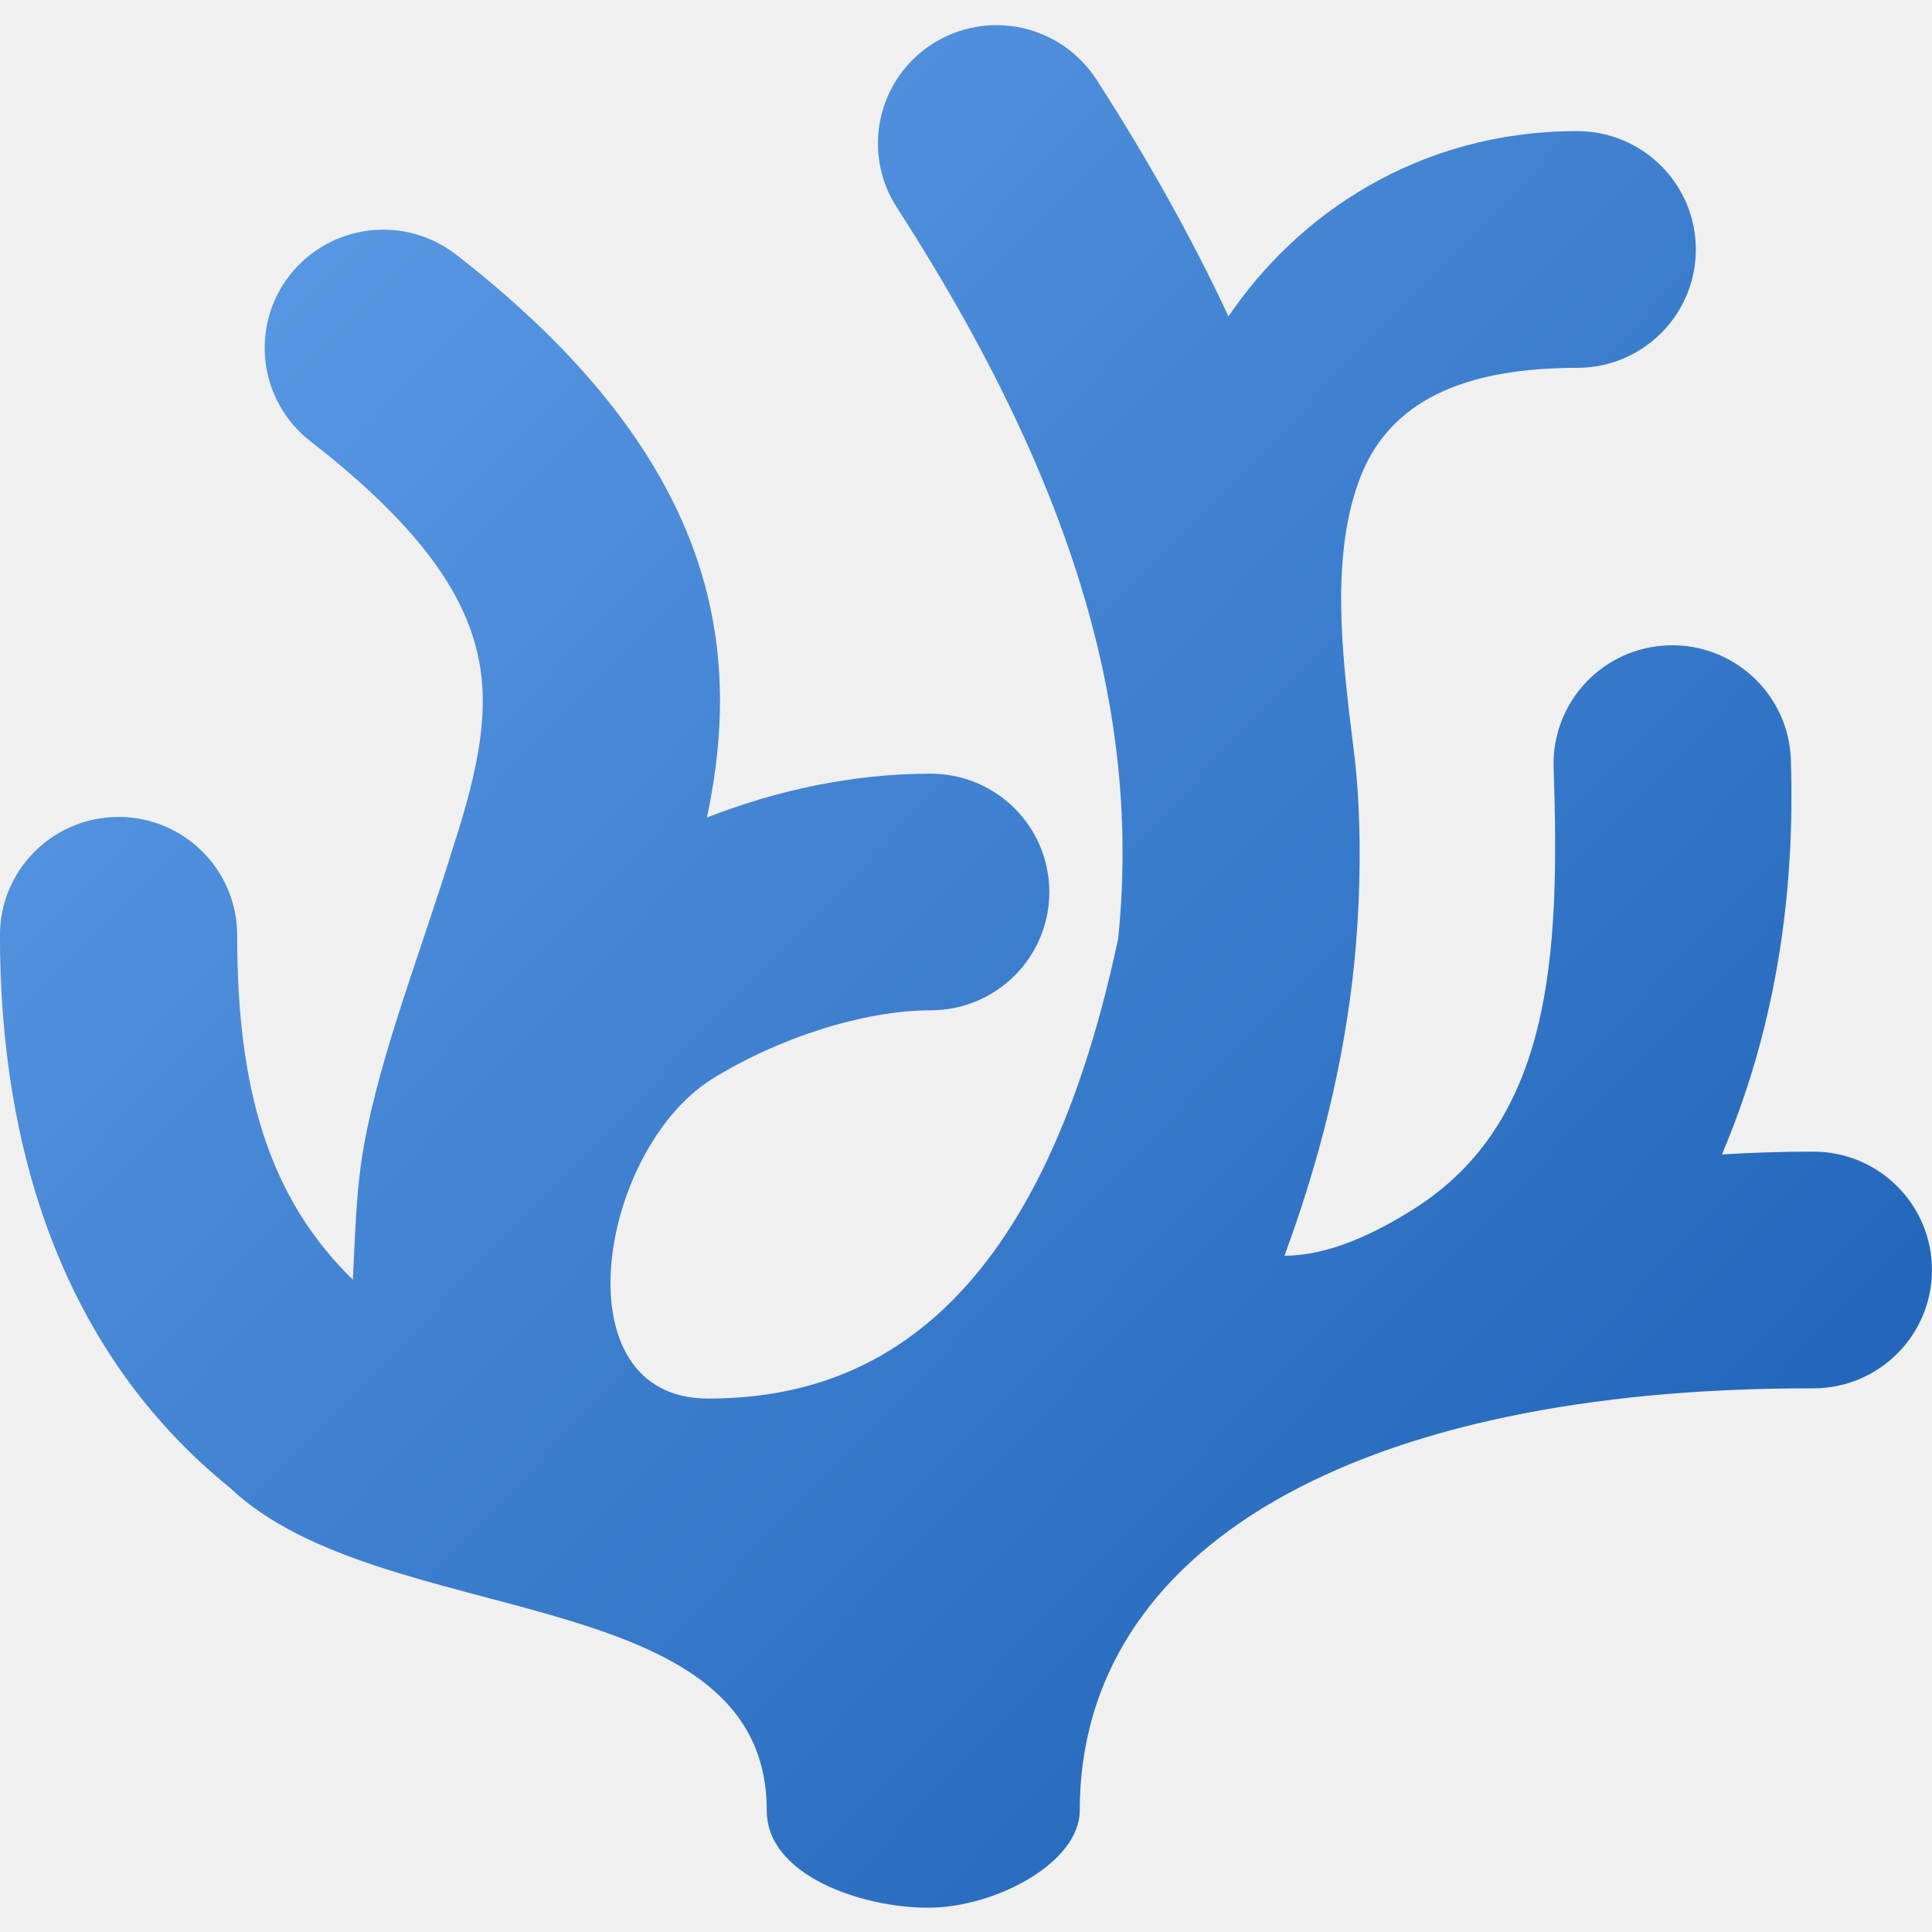
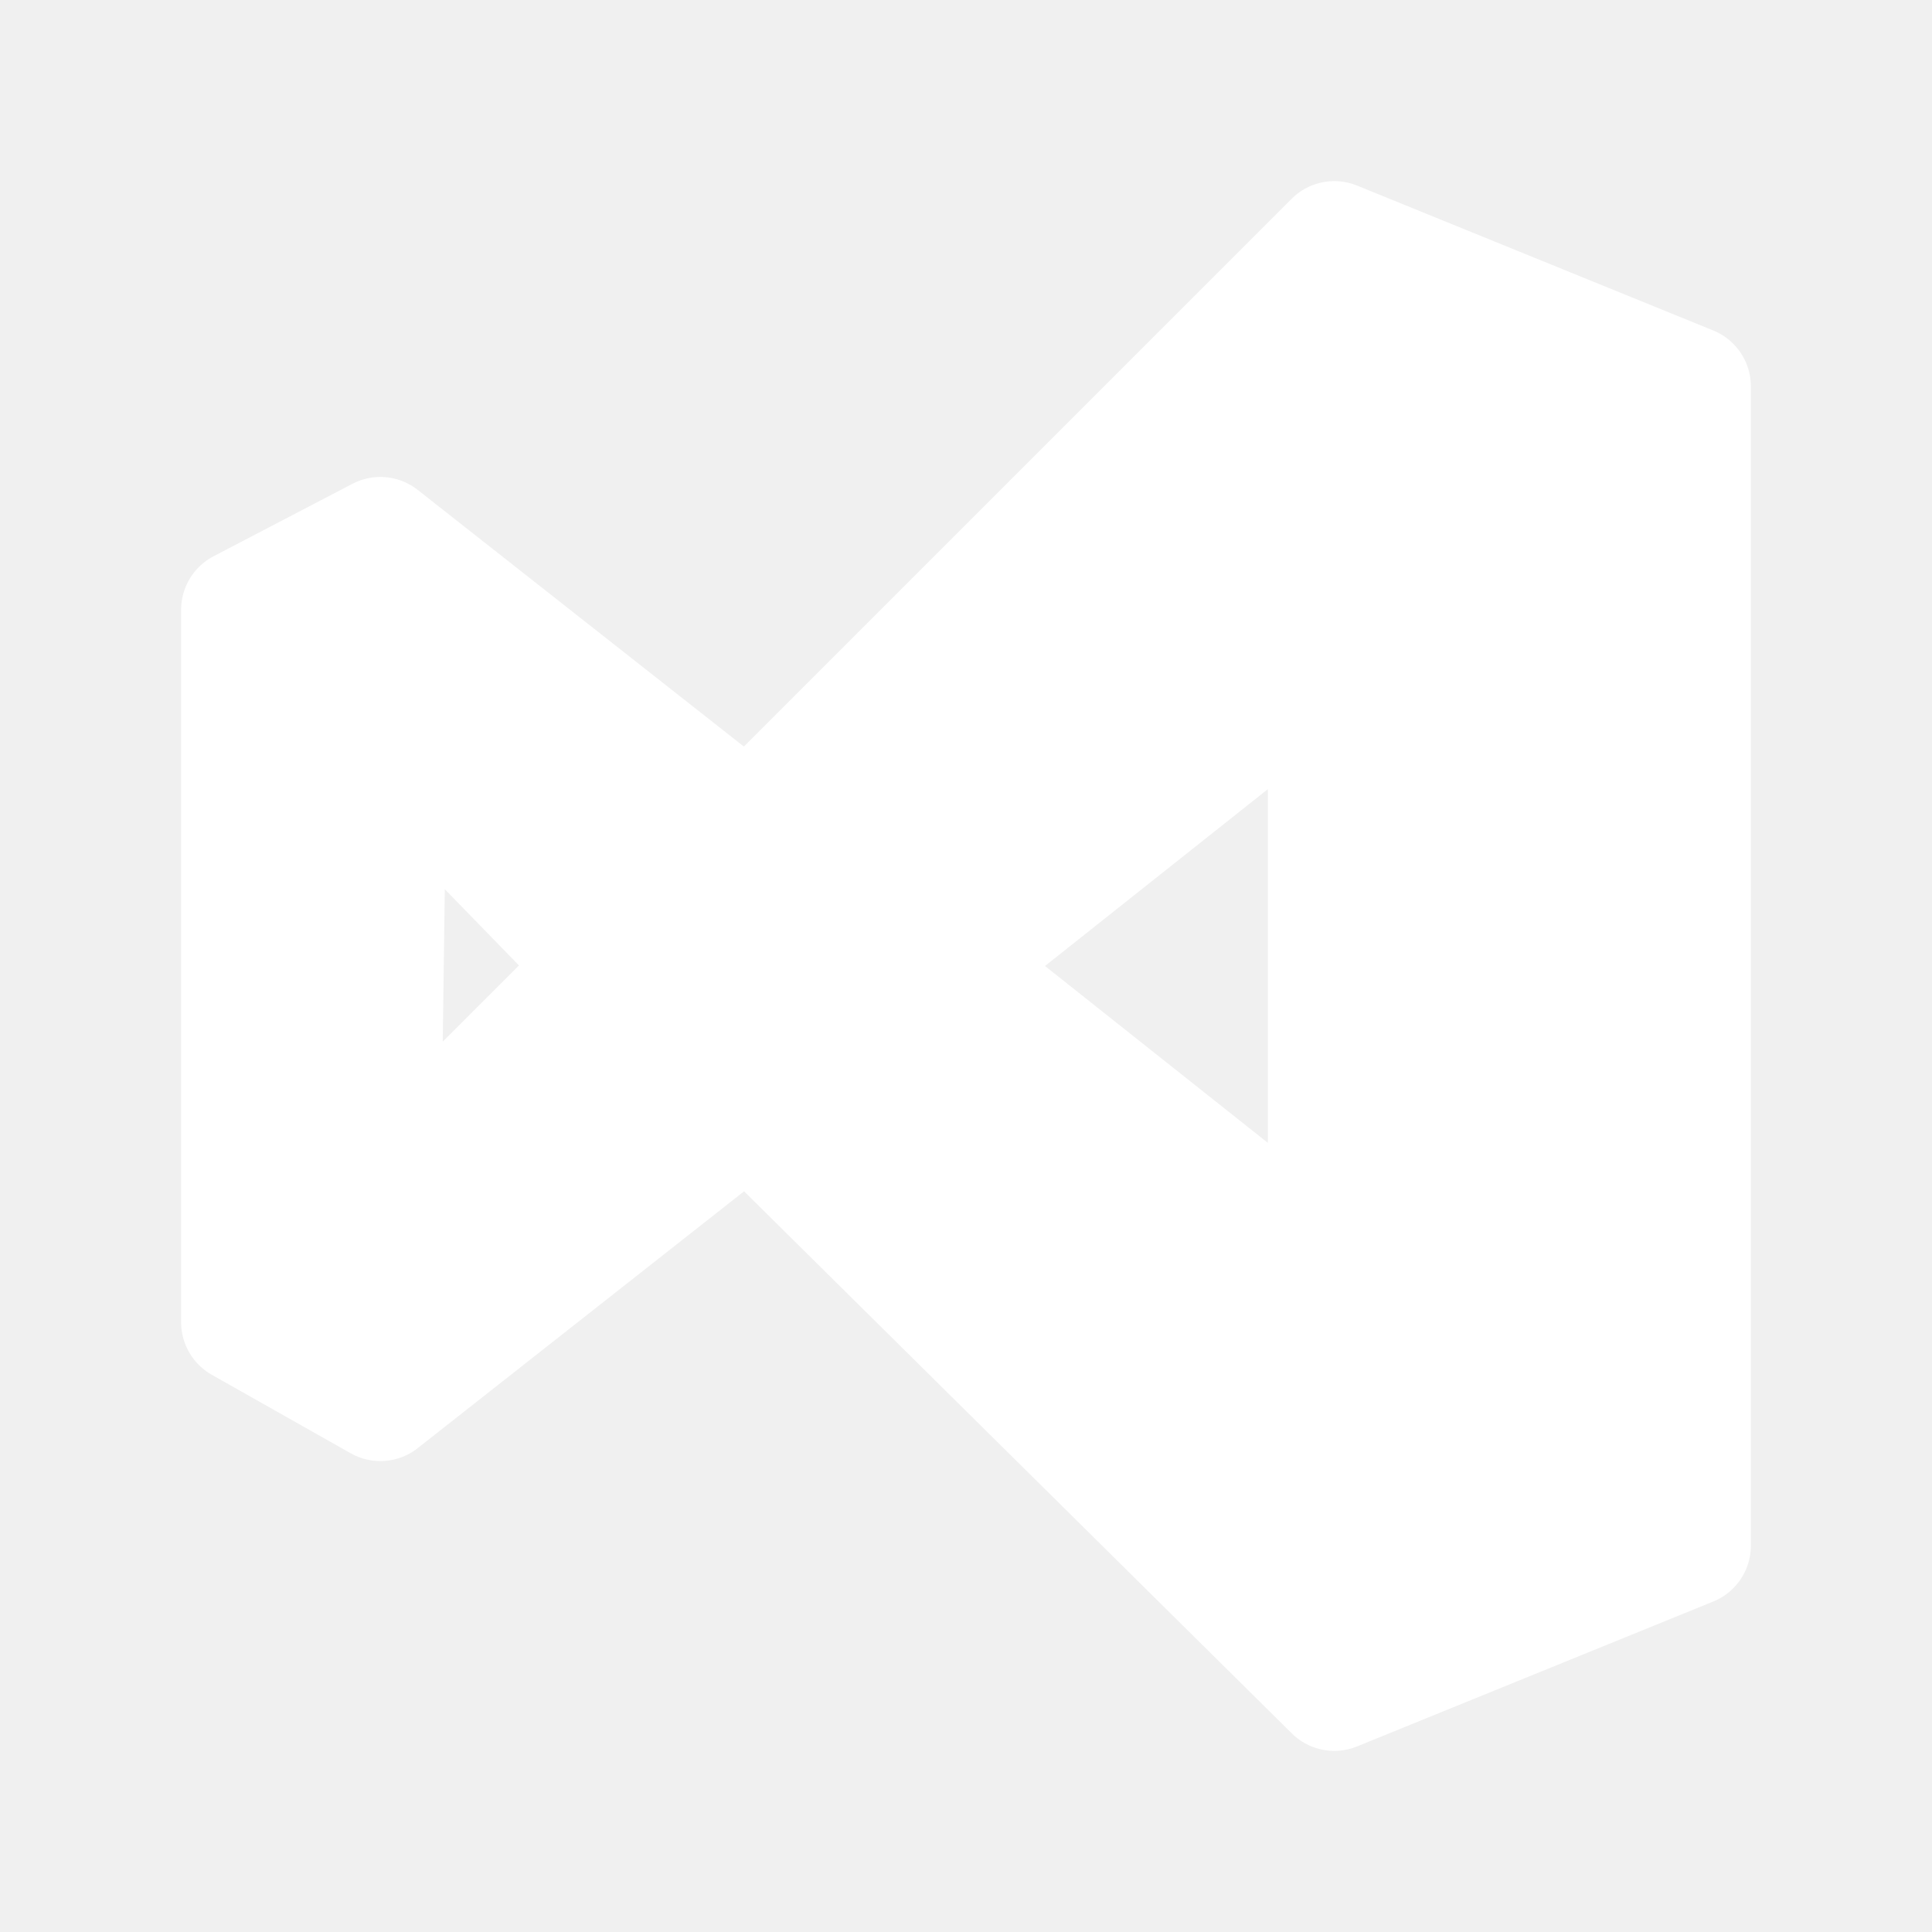
- <svg xmlns="http://www.w3.org/2000/svg" version="1.1" x="0" y="0" width="100" height="100" viewBox="0, 0, 100, 100">
-   <defs>
-     <linearGradient id="Gradient_1" gradientUnits="userSpaceOnUse" x1="199.997" y1="214.302" x2="296.665" y2="307.573" gradientTransform="matrix(1, 0, 0, 1, -200, -213)">
-       <stop offset="0" stop-color="#62A0EA" />
-       <stop offset="1" stop-color="#1A5FB4" />
-     </linearGradient>
-   </defs>
-   <g id="Layer_1">
-     <path d="M48.26,2.274 C45.406,4.105 44.583,7.898 46.422,10.742 C56.531,26.397 58.917,38.205 57.882,48.553 C53.698,68.369 44.603,72.389 36.655,72.389 C28.895,72.389 30.973,59.618 36.806,55.88 C40.288,53.706 44.748,52.293 48.171,52.293 C51.563,52.293 54.313,49.552 54.313,46.17 C54.313,42.787 51.563,40.046 48.171,40.046 C44.173,40.046 40.251,40.886 36.59,42.316 C37.338,38.787 37.614,34.973 36.647,30.919 C35.179,24.763 30.953,18.883 23.615,13.183 C22.33,12.183 20.7,11.734 19.083,11.934 C17.466,12.134 15.995,12.966 14.994,14.248 C12.912,16.918 13.394,20.766 16.072,22.843 C22.05,27.486 24.024,30.923 24.699,33.752 C25.374,36.581 24.831,39.616 23.475,43.786 C21.742,49.406 19.73,54.423 18.848,59.234 C18.414,61.602 18.377,64.179 18.265,66.238 C13.96,62.042 12.275,56.502 12.275,48.407 C12.274,45.025 9.524,42.283 6.133,42.284 C2.744,42.287 -0.002,45.027 -0.003,48.407 C-0.003,59.463 3.23,69.983 11.895,77.001 C19.739,84.474 39.686,81.712 39.686,93.709 C39.686,97.095 44.642,98.743 48.033,98.743 C51.511,98.743 55.888,96.418 55.888,93.709 C55.888,80.097 70.233,71.824 93.848,71.86 C97.24,71.865 99.992,69.126 99.997,65.744 C100.003,62.361 97.259,59.614 93.867,59.608 C92.252,59.606 90.678,59.661 89.126,59.753 C91.766,53.544 92.937,46.708 92.695,39.324 C92.583,35.943 89.745,33.293 86.356,33.403 C82.963,33.513 80.305,36.346 80.416,39.729 C80.736,49.397 80.374,58.03 73.171,62.581 C71.123,63.874 68.742,64.996 66.484,64.996 C68.237,60.228 69.561,55.195 70.103,49.77 C70.449,46.308 70.486,42.195 70.091,39 C69.478,34.05 68.738,28.436 70.617,24.207 C72.305,20.565 76.087,19.04 81.64,19.04 C85.029,19.037 87.775,16.296 87.776,12.917 C87.778,9.534 85.031,6.79 81.64,6.787 C73.388,6.787 67.133,11.13 63.587,16.377 C61.733,12.417 59.475,8.336 56.747,4.112 C55.866,2.747 54.478,1.788 52.887,1.443 C52.099,1.272 51.285,1.257 50.491,1.399 C49.697,1.542 48.939,1.839 48.26,2.274 z" fill="url(#Gradient_1)" id="path6008" />
-   </g>
+ <svg xmlns="http://www.w3.org/2000/svg" fill="#ffffff" width="800px" height="800px" viewBox="0 0 32 32" id="Camada_1" version="1.1" xml:space="preserve">
+   <path d="M28,25.6l-5.9,2.4l-9.7-9.6l-6.1,4.8L4,21.9V10.1l2.3-1.2l6.1,4.8L22.1,4L28,6.4V25.6z M15.7,16l6.3,5l0,0V11L15.7,16  L15.7,16z M6.3,19.7L6.3,19.7L10,16l-3.6-3.7l0,0L6.3,19.7L6.3,19.7z" stroke="#ffffff" stroke-width="2" stroke-linejoin="round" stroke-linecap="round" />
</svg>
